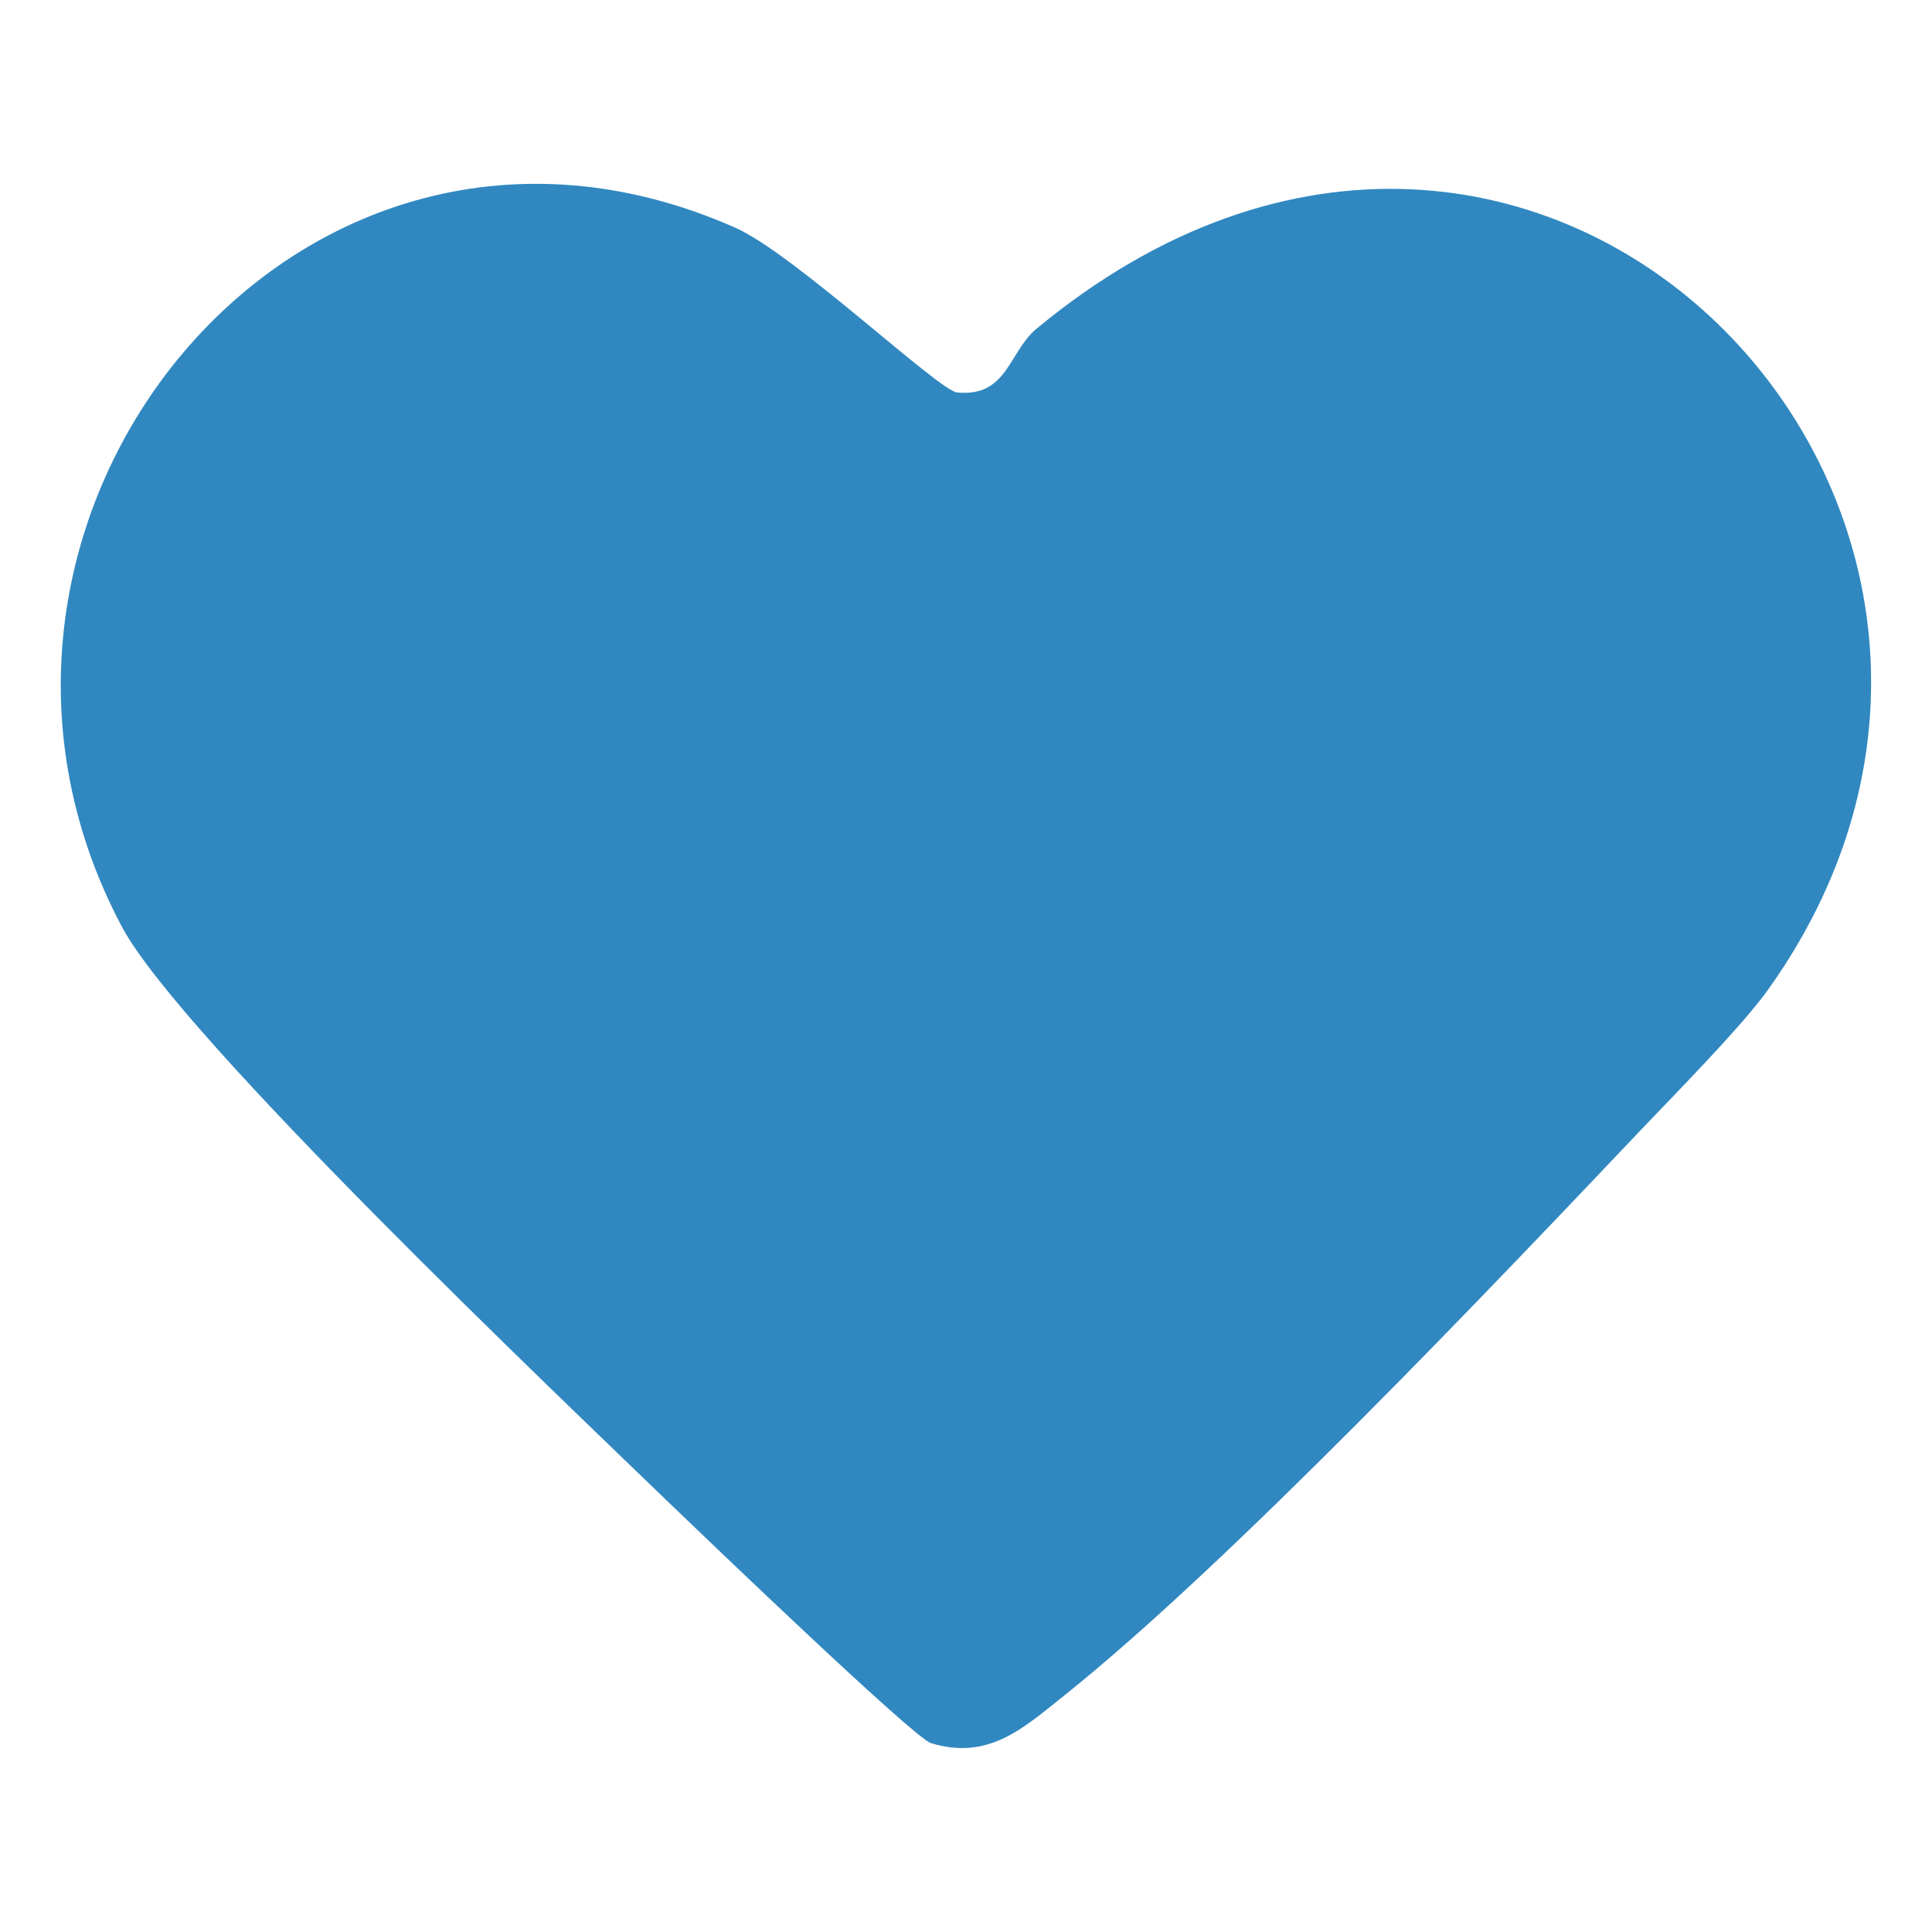
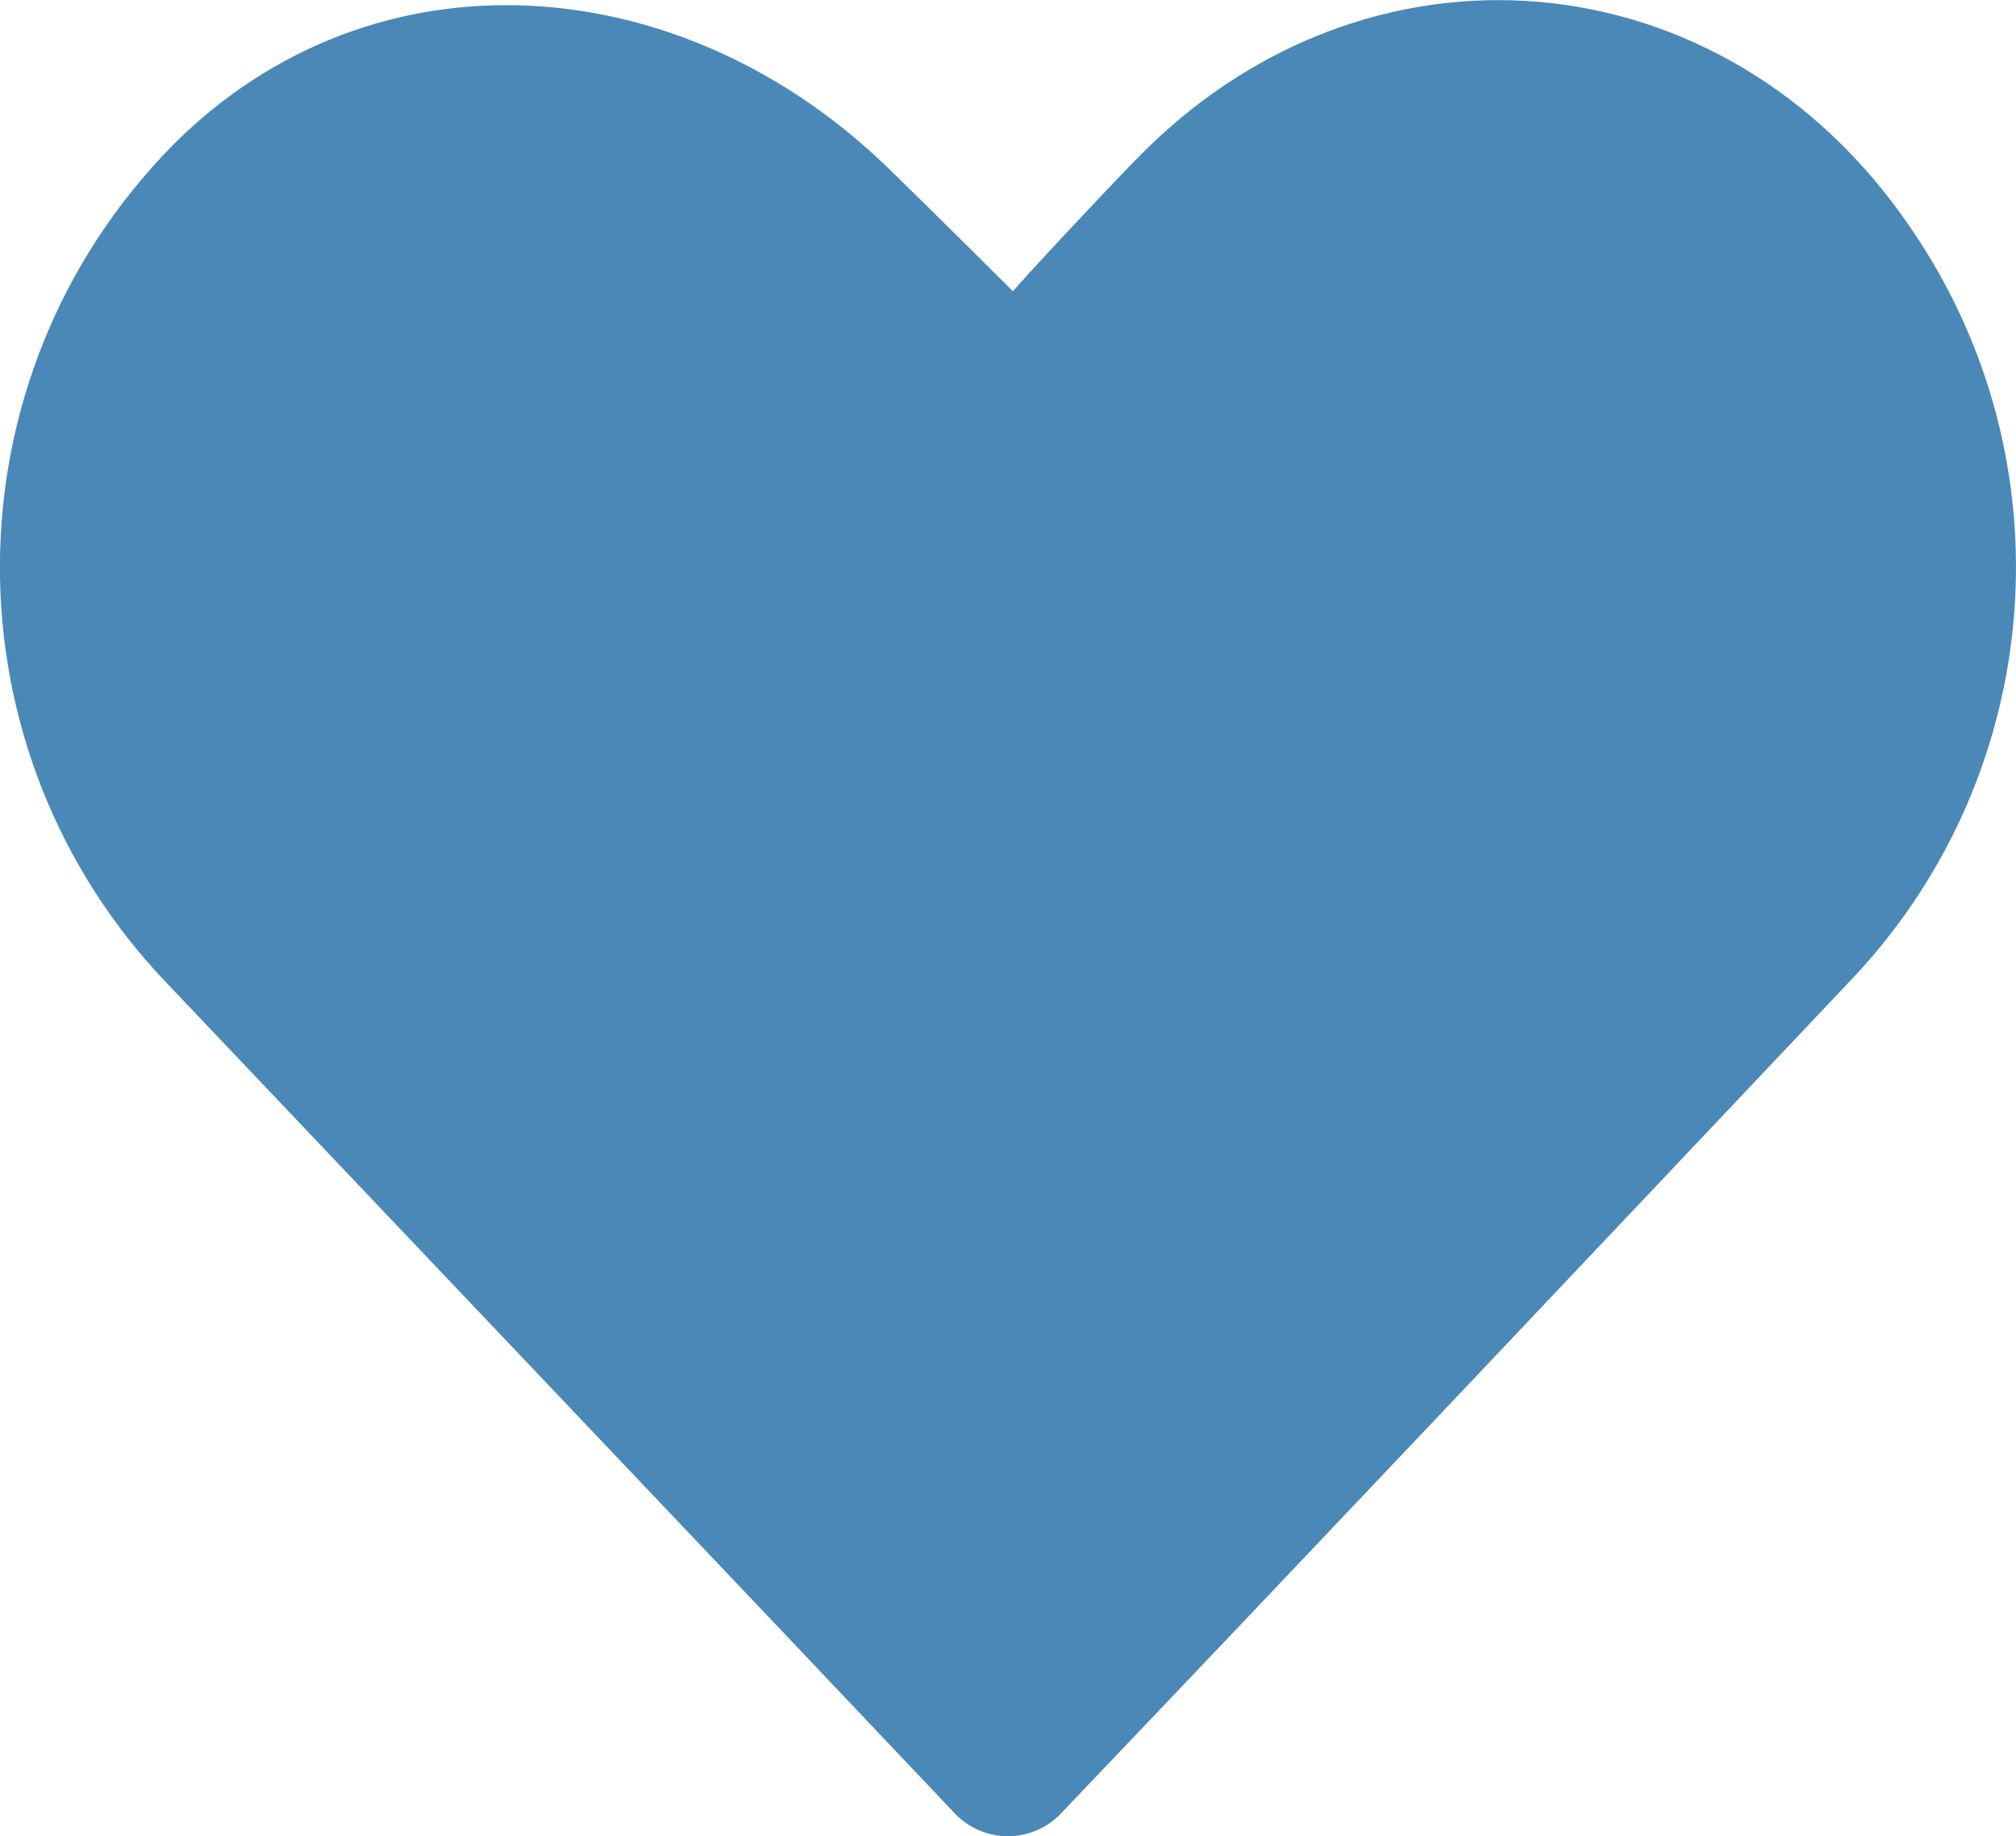
- <svg xmlns="http://www.w3.org/2000/svg" id="Capa_1" data-name="Capa 1" viewBox="0 0 80 80">
+ <svg xmlns="http://www.w3.org/2000/svg" id="Layer_1" data-name="Layer 1" viewBox="0 0 82.61 75.22">
  <defs>
-     <style>
-       .cls-1 {
-         fill: #3188c0;
-       }
-     </style>
+     <style>.cls-1{fill:#4a88b7;}</style>
  </defs>
-   <path class="cls-1" d="M68.03,46.7c-6.28,6.62-17.18,18.1-23.99,23.53-1.69,1.35-3.12,2.67-5.49,1.95-.7-.21-9.25-8.42-10.77-9.88-4.55-4.4-20.31-19.37-22.73-23.92C-3.89,21.58,12.31,1.4,30.45,9.43c2.44,1.08,8.41,6.74,9.18,6.82,2.08.21,2.14-1.68,3.28-2.63,20.81-17.26,44.38,7.62,30.31,27.35-1.06,1.49-3.78,4.25-5.19,5.73Z" />
+   <path class="cls-1" d="M6.94,40.4A24.66,24.66,0,0,1,7.09,5.94C15.33-2.32,28-1.37,36.51,7c1.61,1.56,5,4.94,5,4.94.3-.39,3.61-3.94,5-5.36C55.94-3.2,70.68-1.9,78.3,9.35A24.55,24.55,0,0,1,76,40C65.37,51.24,54.27,63,43.5,74.29a3,3,0,0,1-4.4,0C33.06,67.9,16.05,50,6.94,40.4Z" />
</svg>
